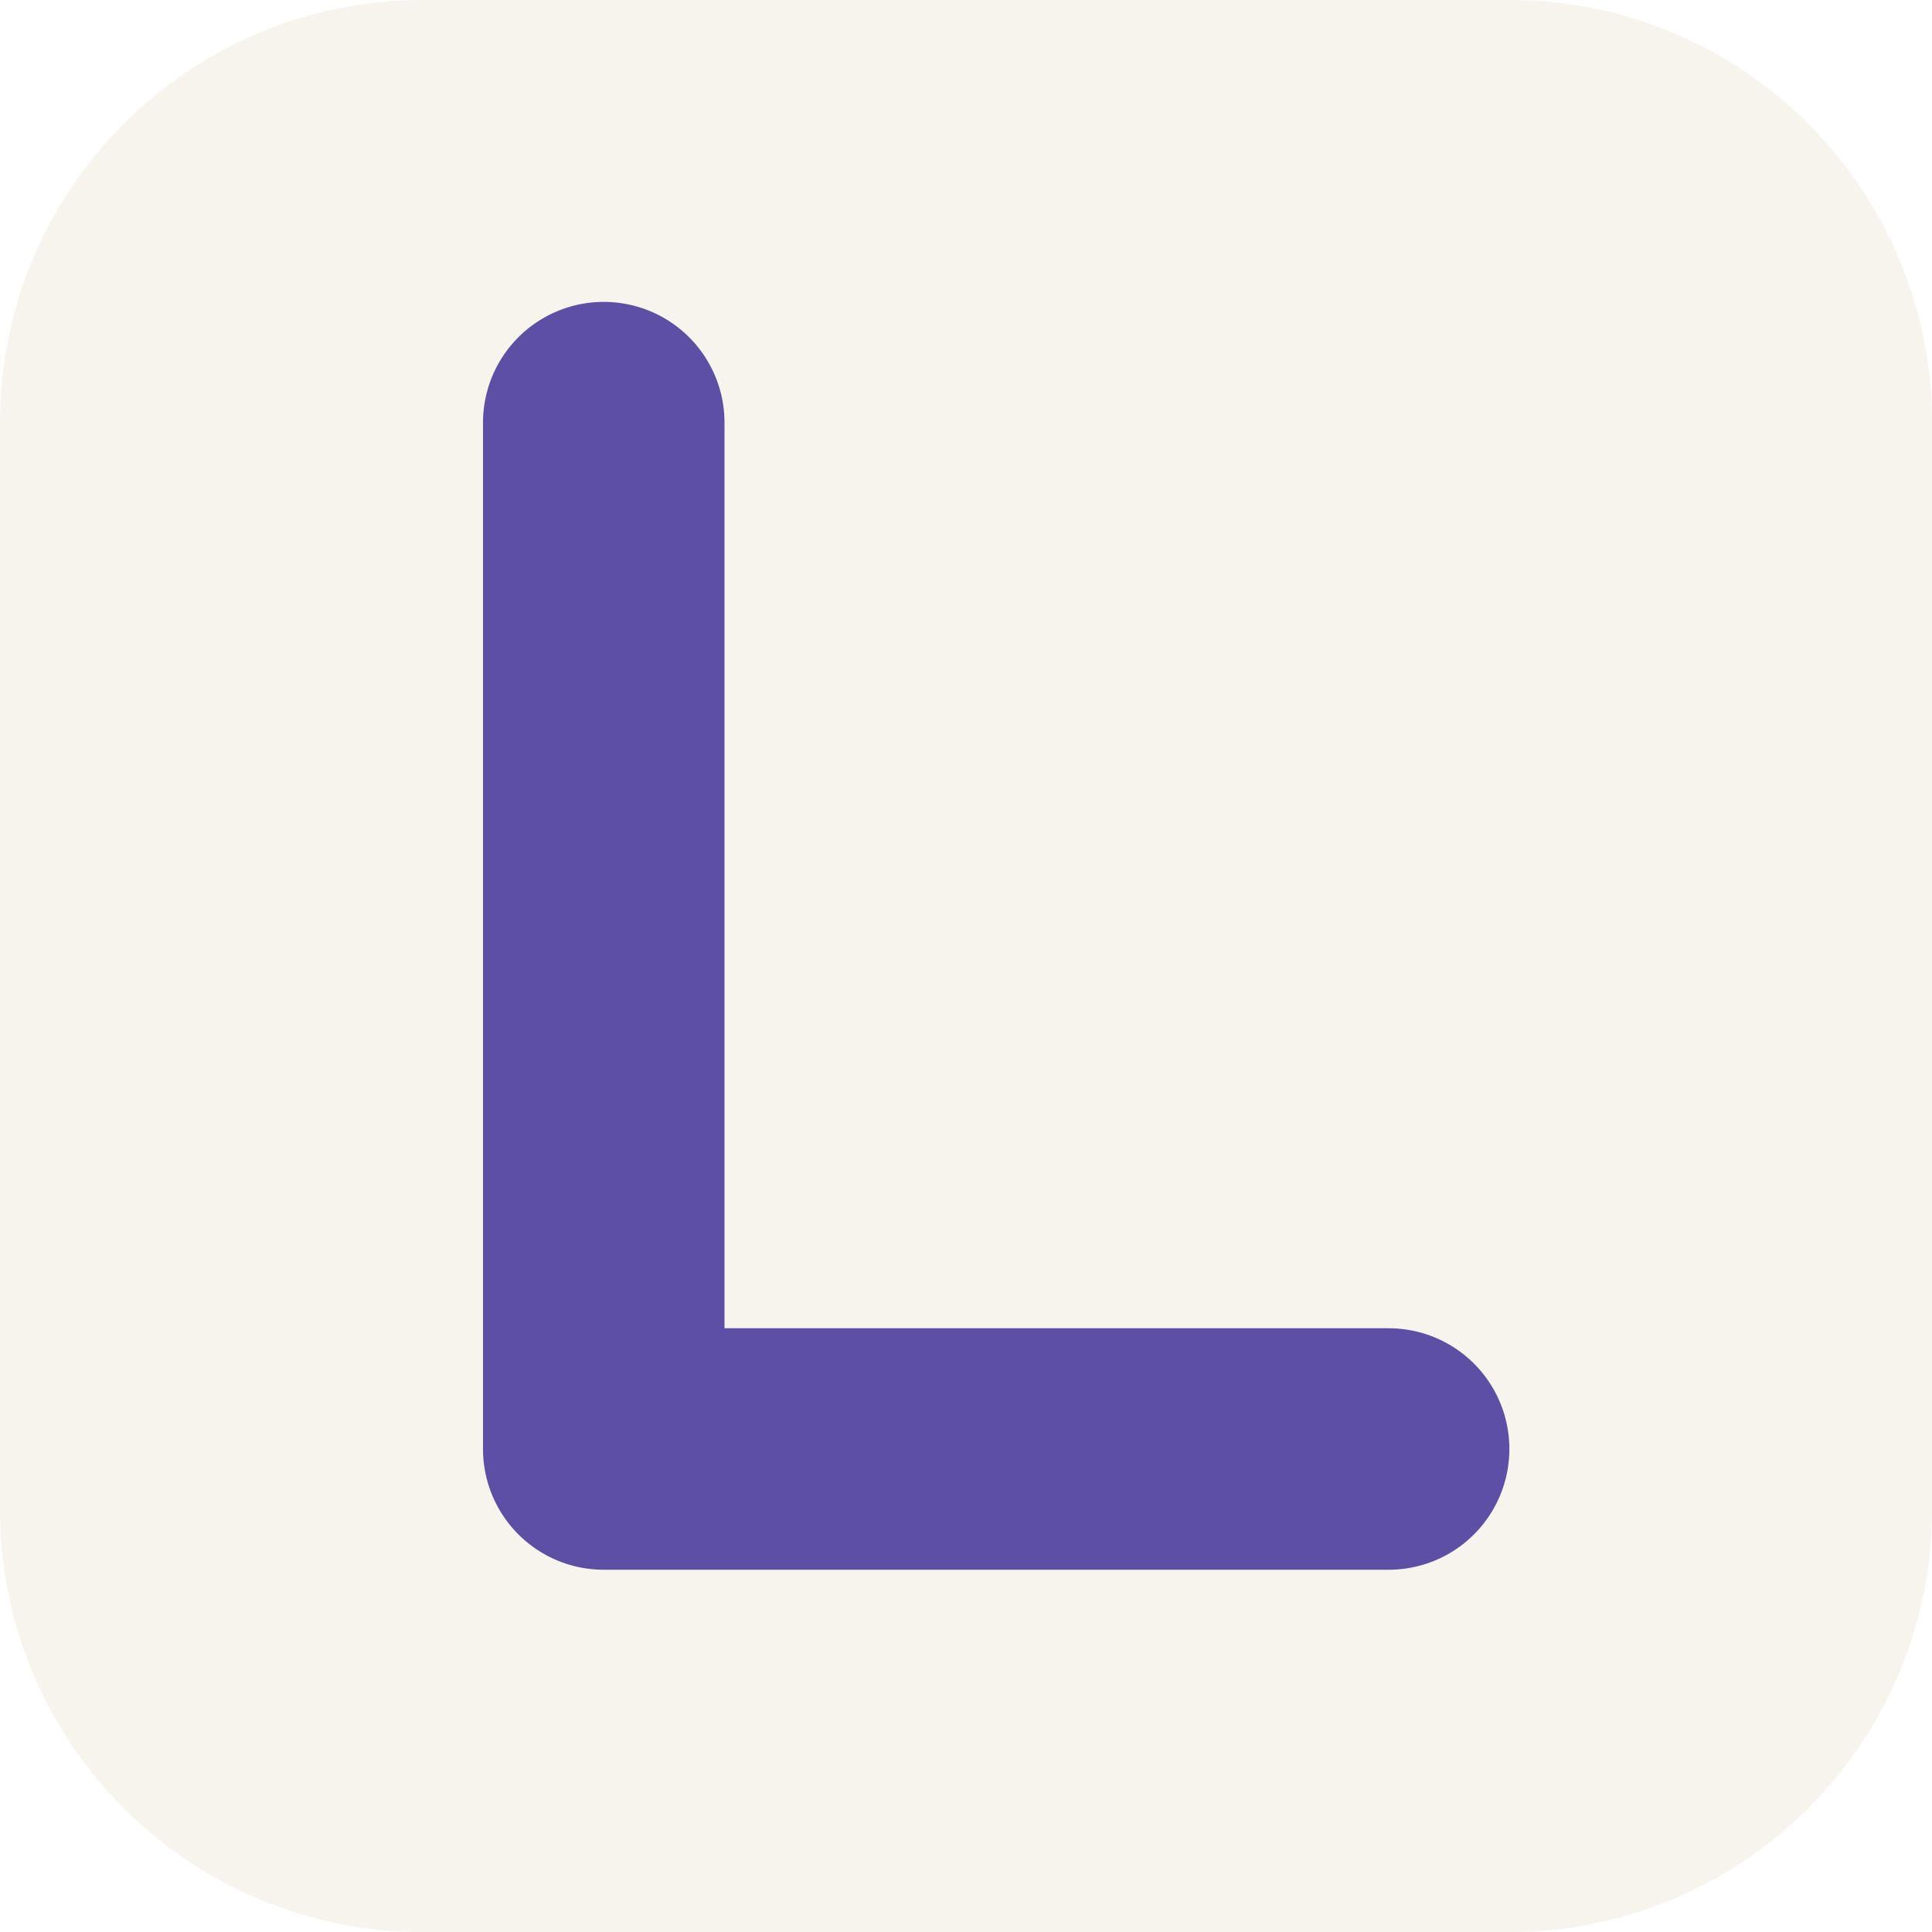
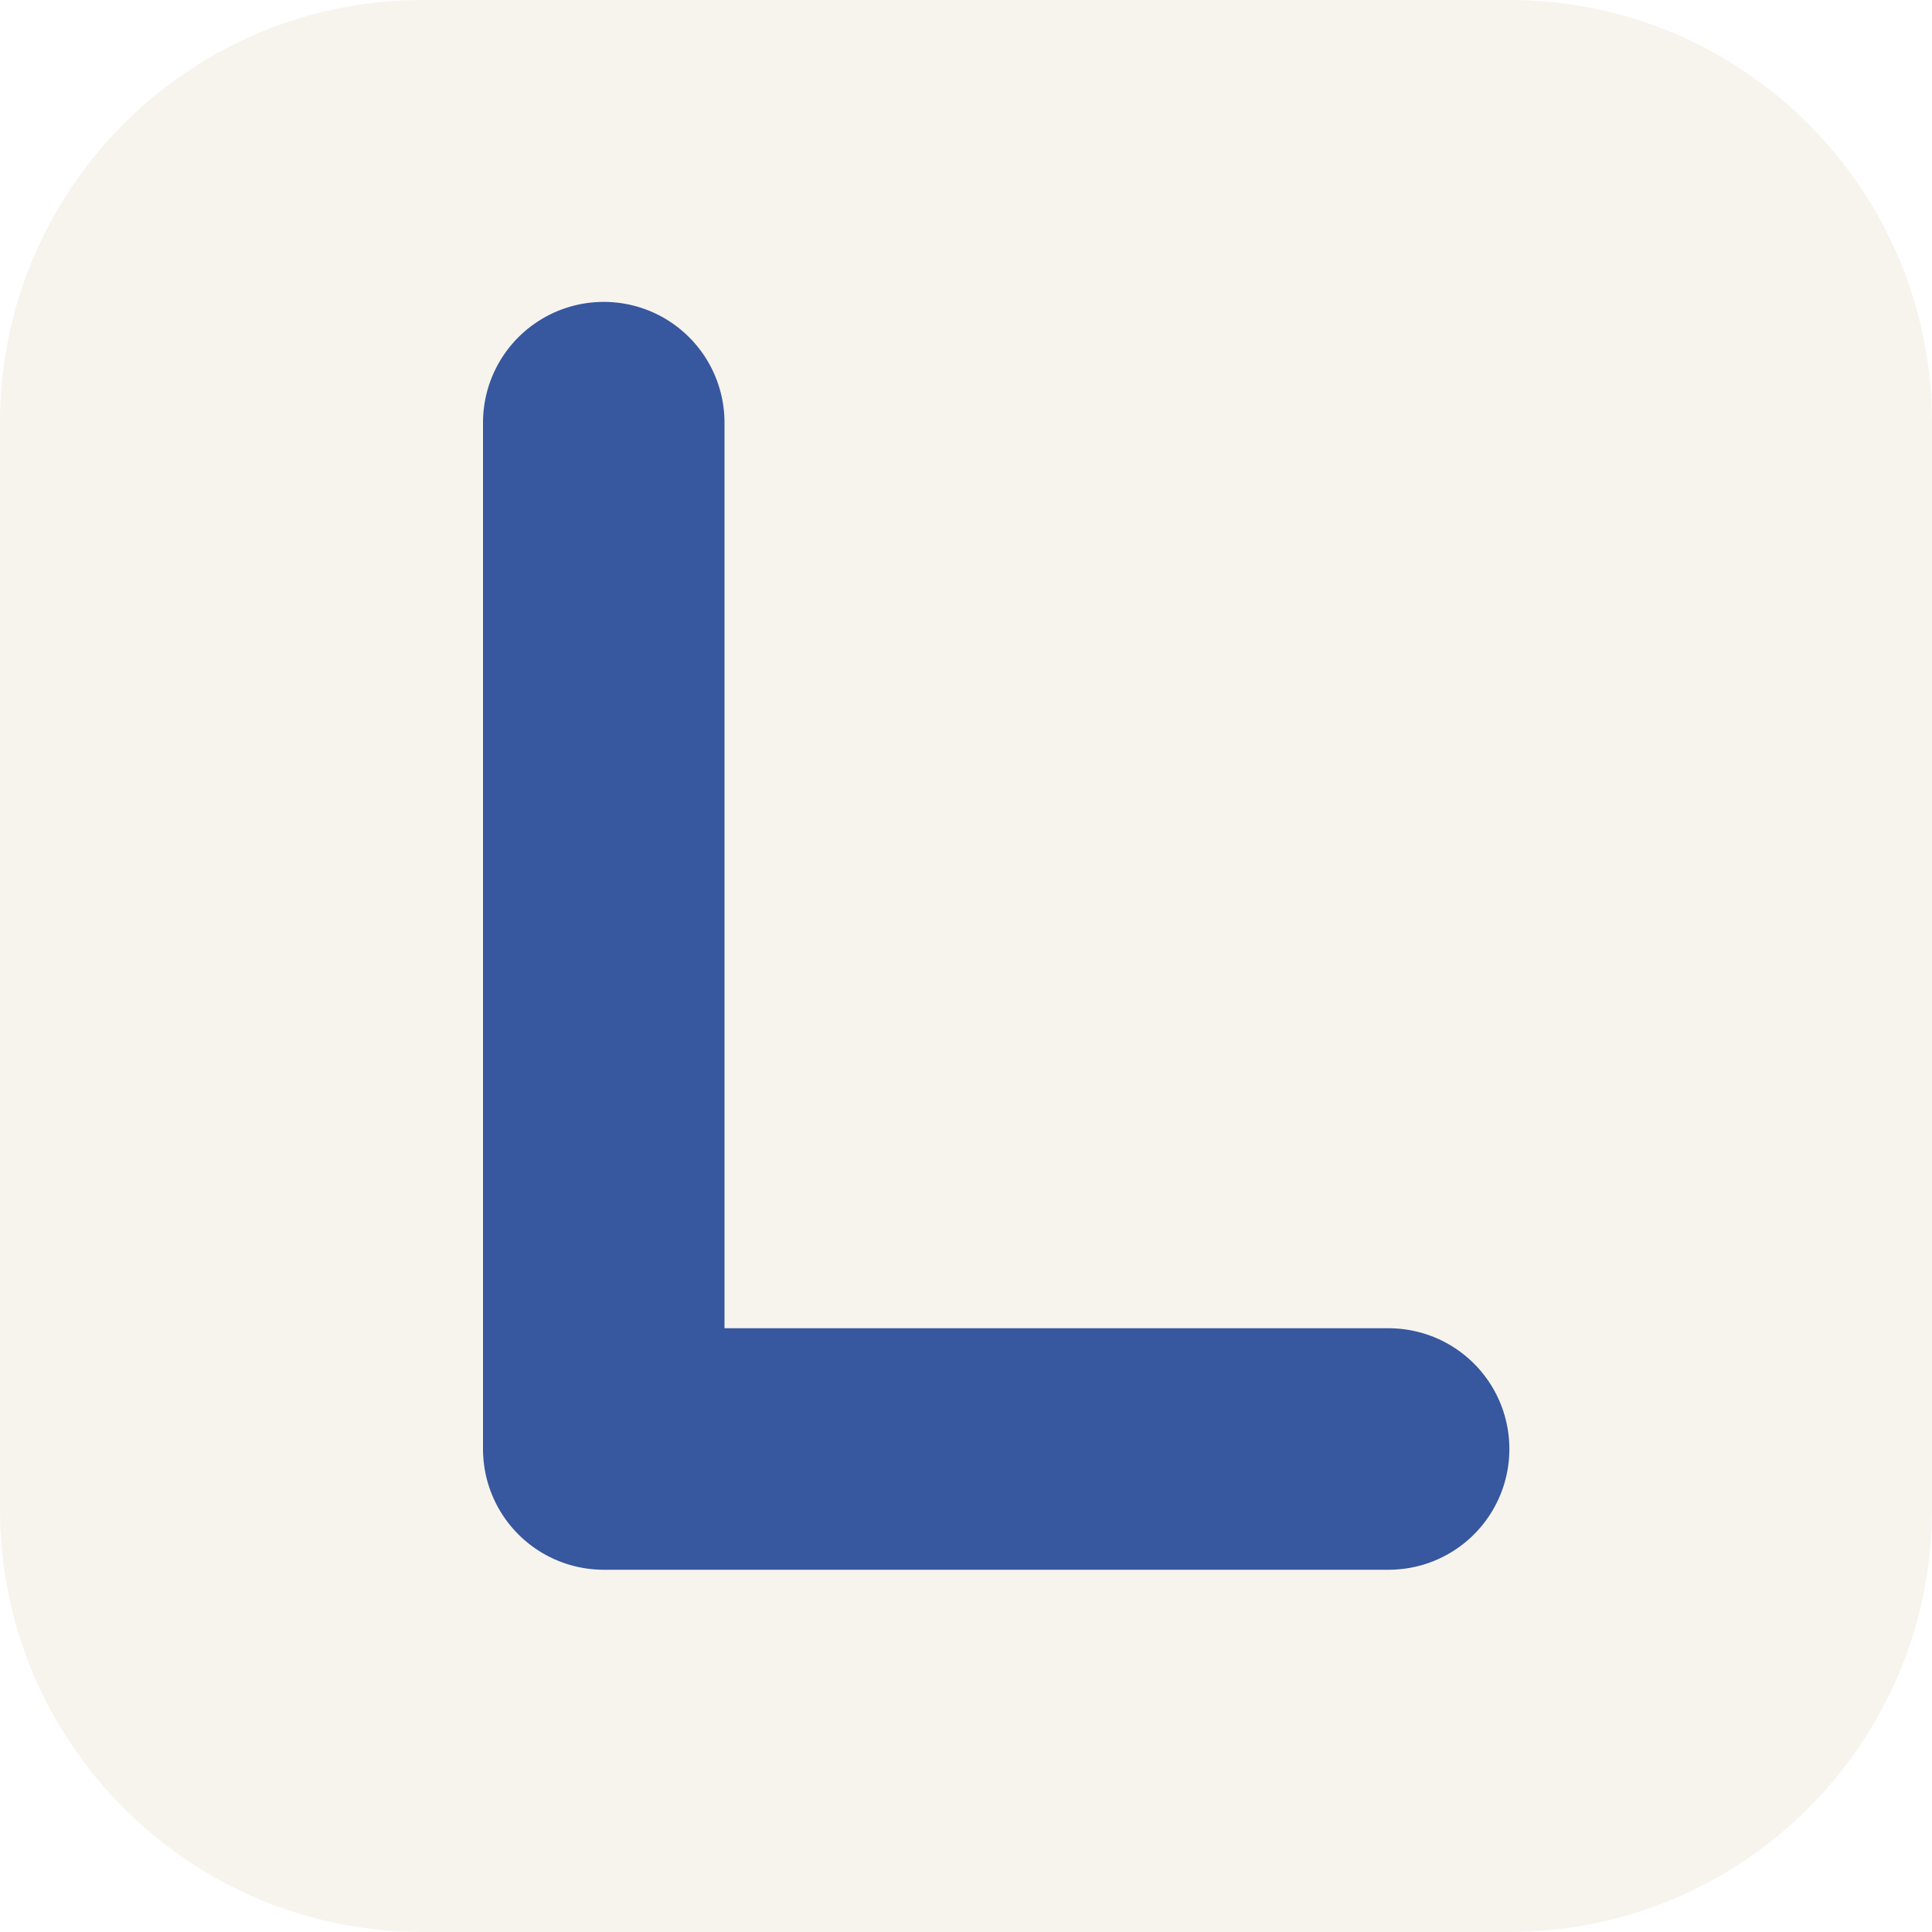
<svg xmlns="http://www.w3.org/2000/svg" viewBox="0 0 32 32">
-   <rect width="32" height="32" rx="7" fill="#f7f4ed" />
-   <path d="M10 7v17h13" fill="none" stroke="#5d4fa3" stroke-linecap="round" stroke-linejoin="round" stroke-width="4" />
+   <style>
+     rect { fill: #f7f4ed; }
+     path { stroke: #37579e; }
+     @media (prefers-color-scheme: dark) {
+       rect { fill: #24211e; }
+       path { stroke: #97b7f8; }
+     }
+   </style>
+   <rect width="32" height="32" rx="7" />
+   <path d="M10 7v17h13" fill="none" stroke-linecap="round" stroke-linejoin="round" stroke-width="4" />
</svg>
